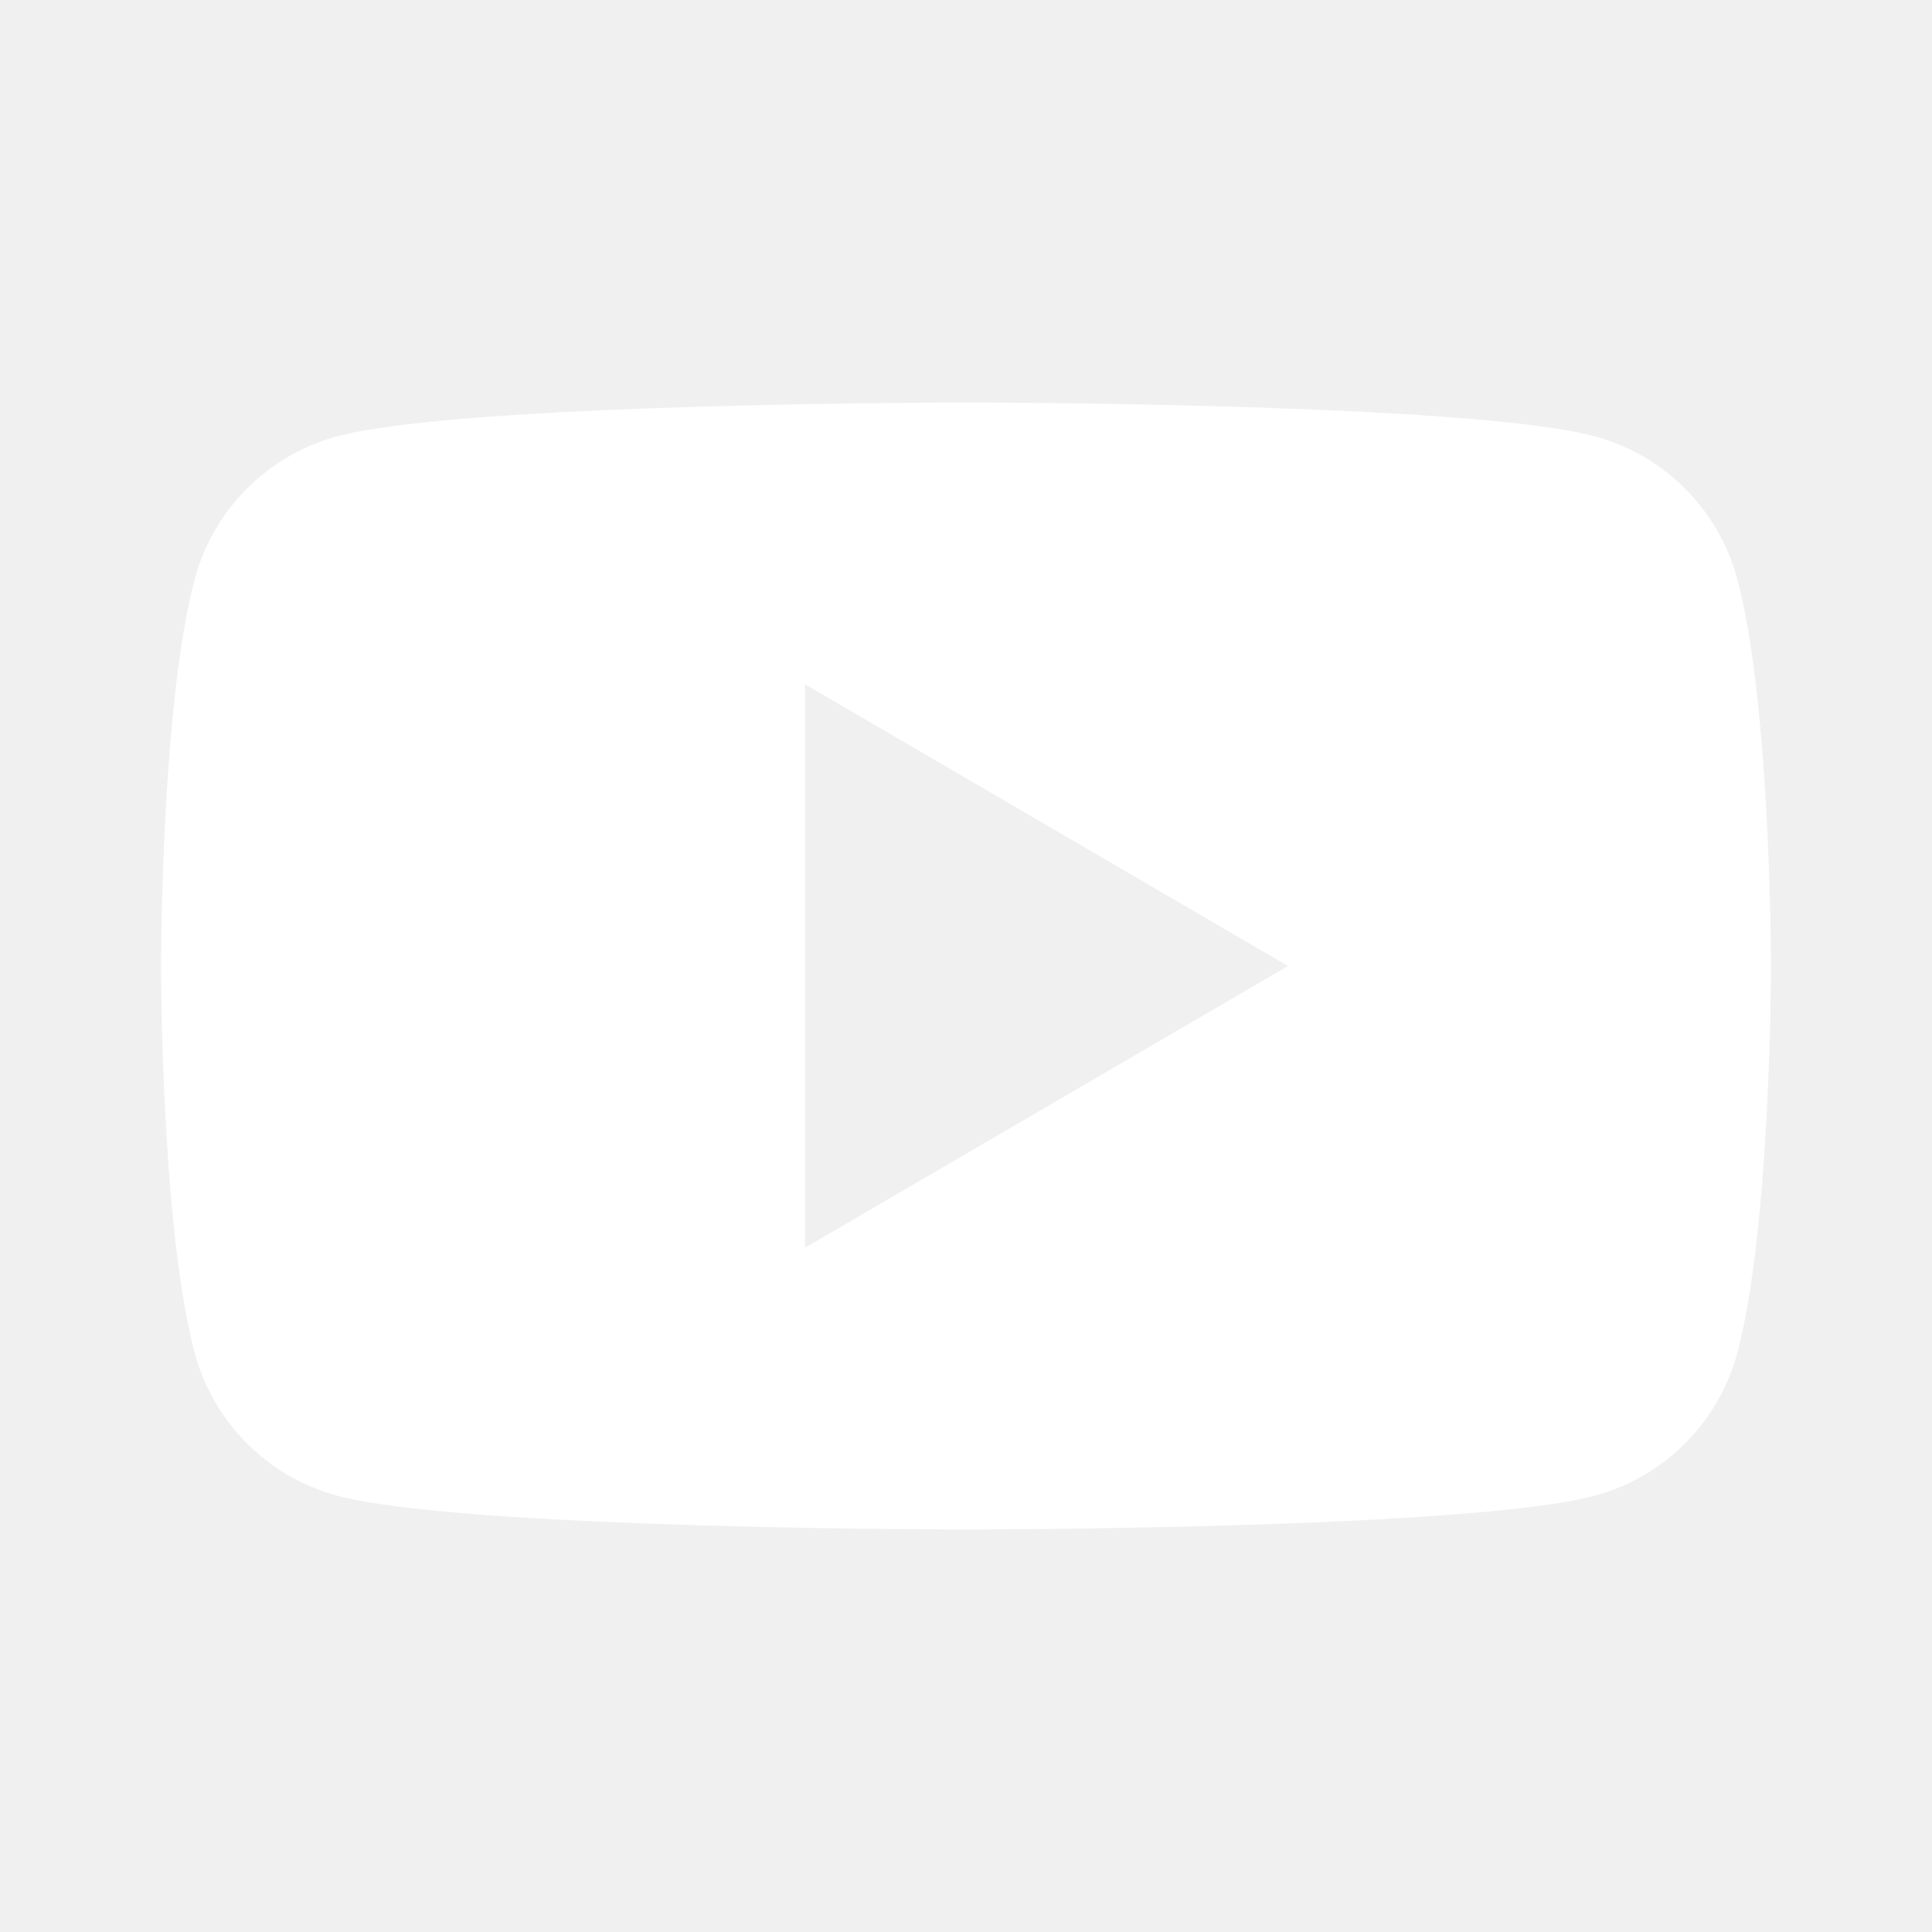
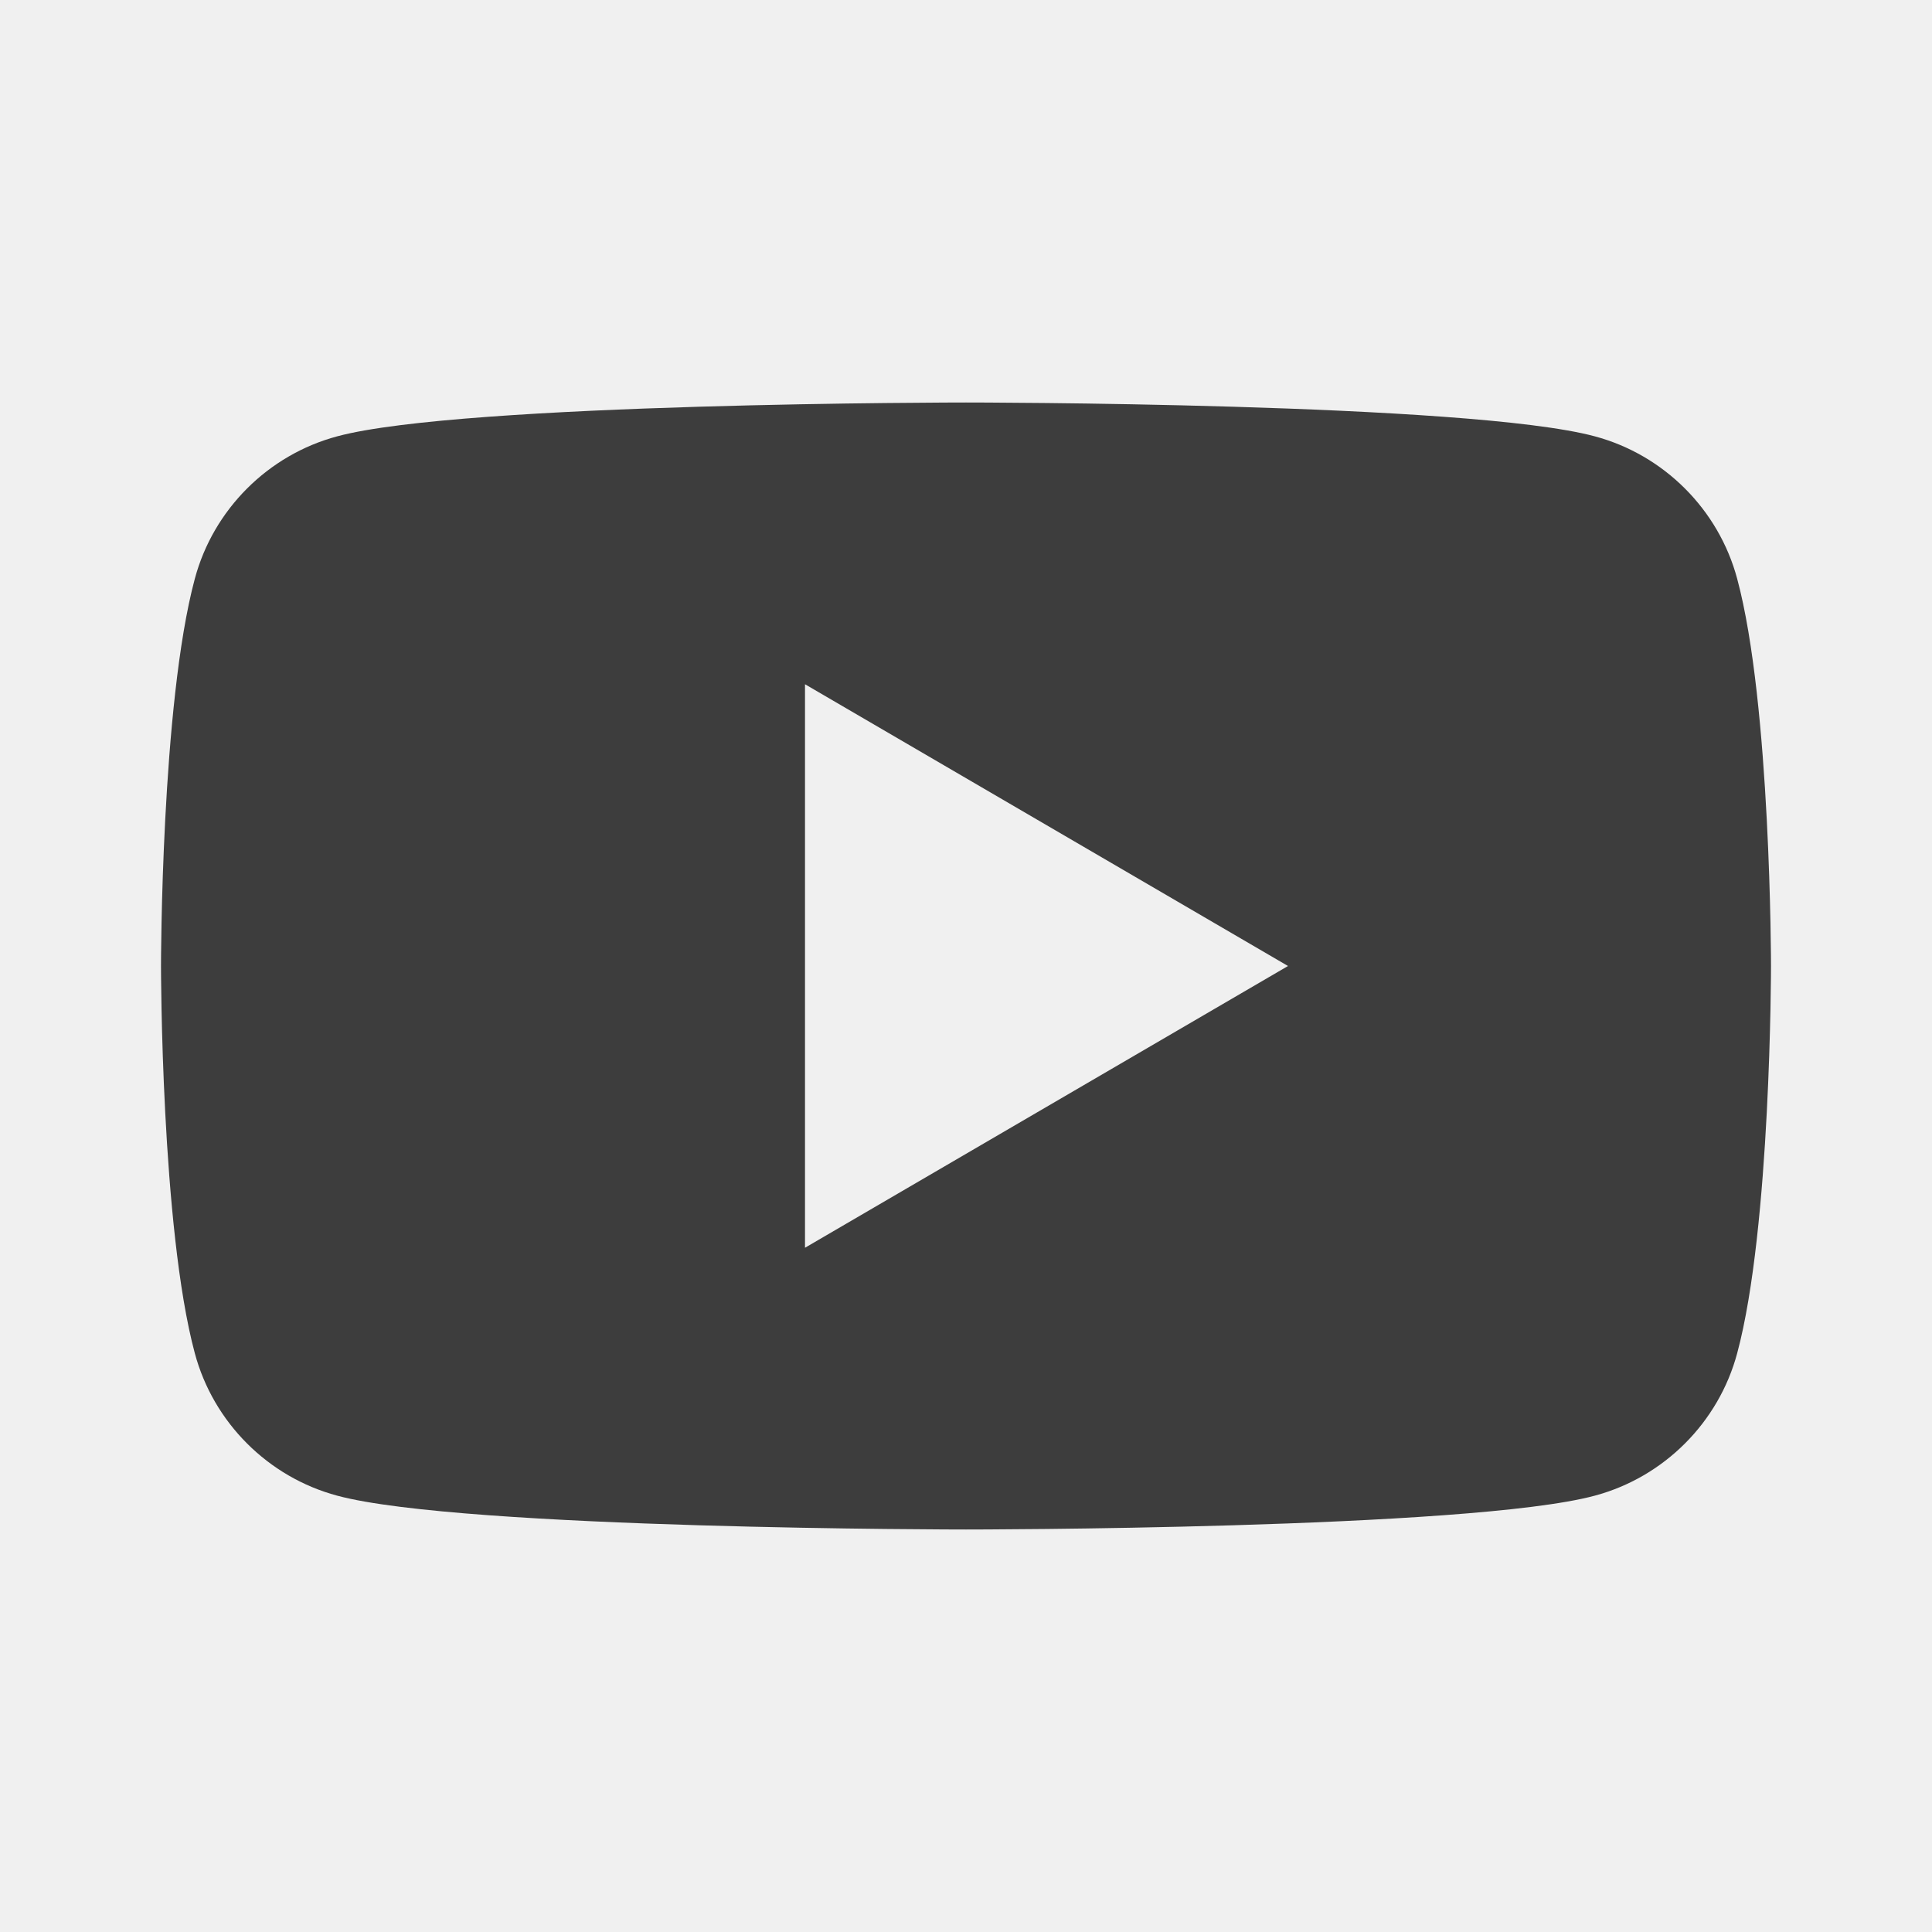
<svg xmlns="http://www.w3.org/2000/svg" viewBox="0 0 24 24" width="24" height="24">
-   <path d="M21.58,7.19c-0.23,-0.86 -0.91,-1.54 -1.77,-1.77C18.25,5 12,5 12,5s-6.25,0 -7.81,0.42c-0.86,0.23 -1.54,0.91 -1.77,1.77C2,8.75 2,12 2,12s0,3.25 0.42,4.81c0.23,0.86 0.91,1.54 1.77,1.77C5.75,19 12,19 12,19s6.25,0 7.81,-0.42c0.86,-0.23 1.54,-0.91 1.77,-1.77C22,15.25 22,12 22,12S22,8.75 21.58,7.19zM10,15.5v-7l6,3.5L10,15.5z" fill="#FFFFFF" />
+   <path d="M21.58,7.19c-0.23,-0.86 -0.91,-1.54 -1.77,-1.77C18.25,5 12,5 12,5s-6.25,0 -7.81,0.42c-0.86,0.23 -1.54,0.91 -1.77,1.77C2,8.75 2,12 2,12s0,3.25 0.42,4.81c0.23,0.86 0.91,1.54 1.77,1.77C5.75,19 12,19 12,19s6.25,0 7.81,-0.42c0.86,-0.23 1.54,-0.91 1.77,-1.77C22,15.25 22,12 22,12S22,8.75 21.58,7.19zM10,15.5v-7l6,3.5L10,15.5z" fill="#3d3d3d" />
</svg>
